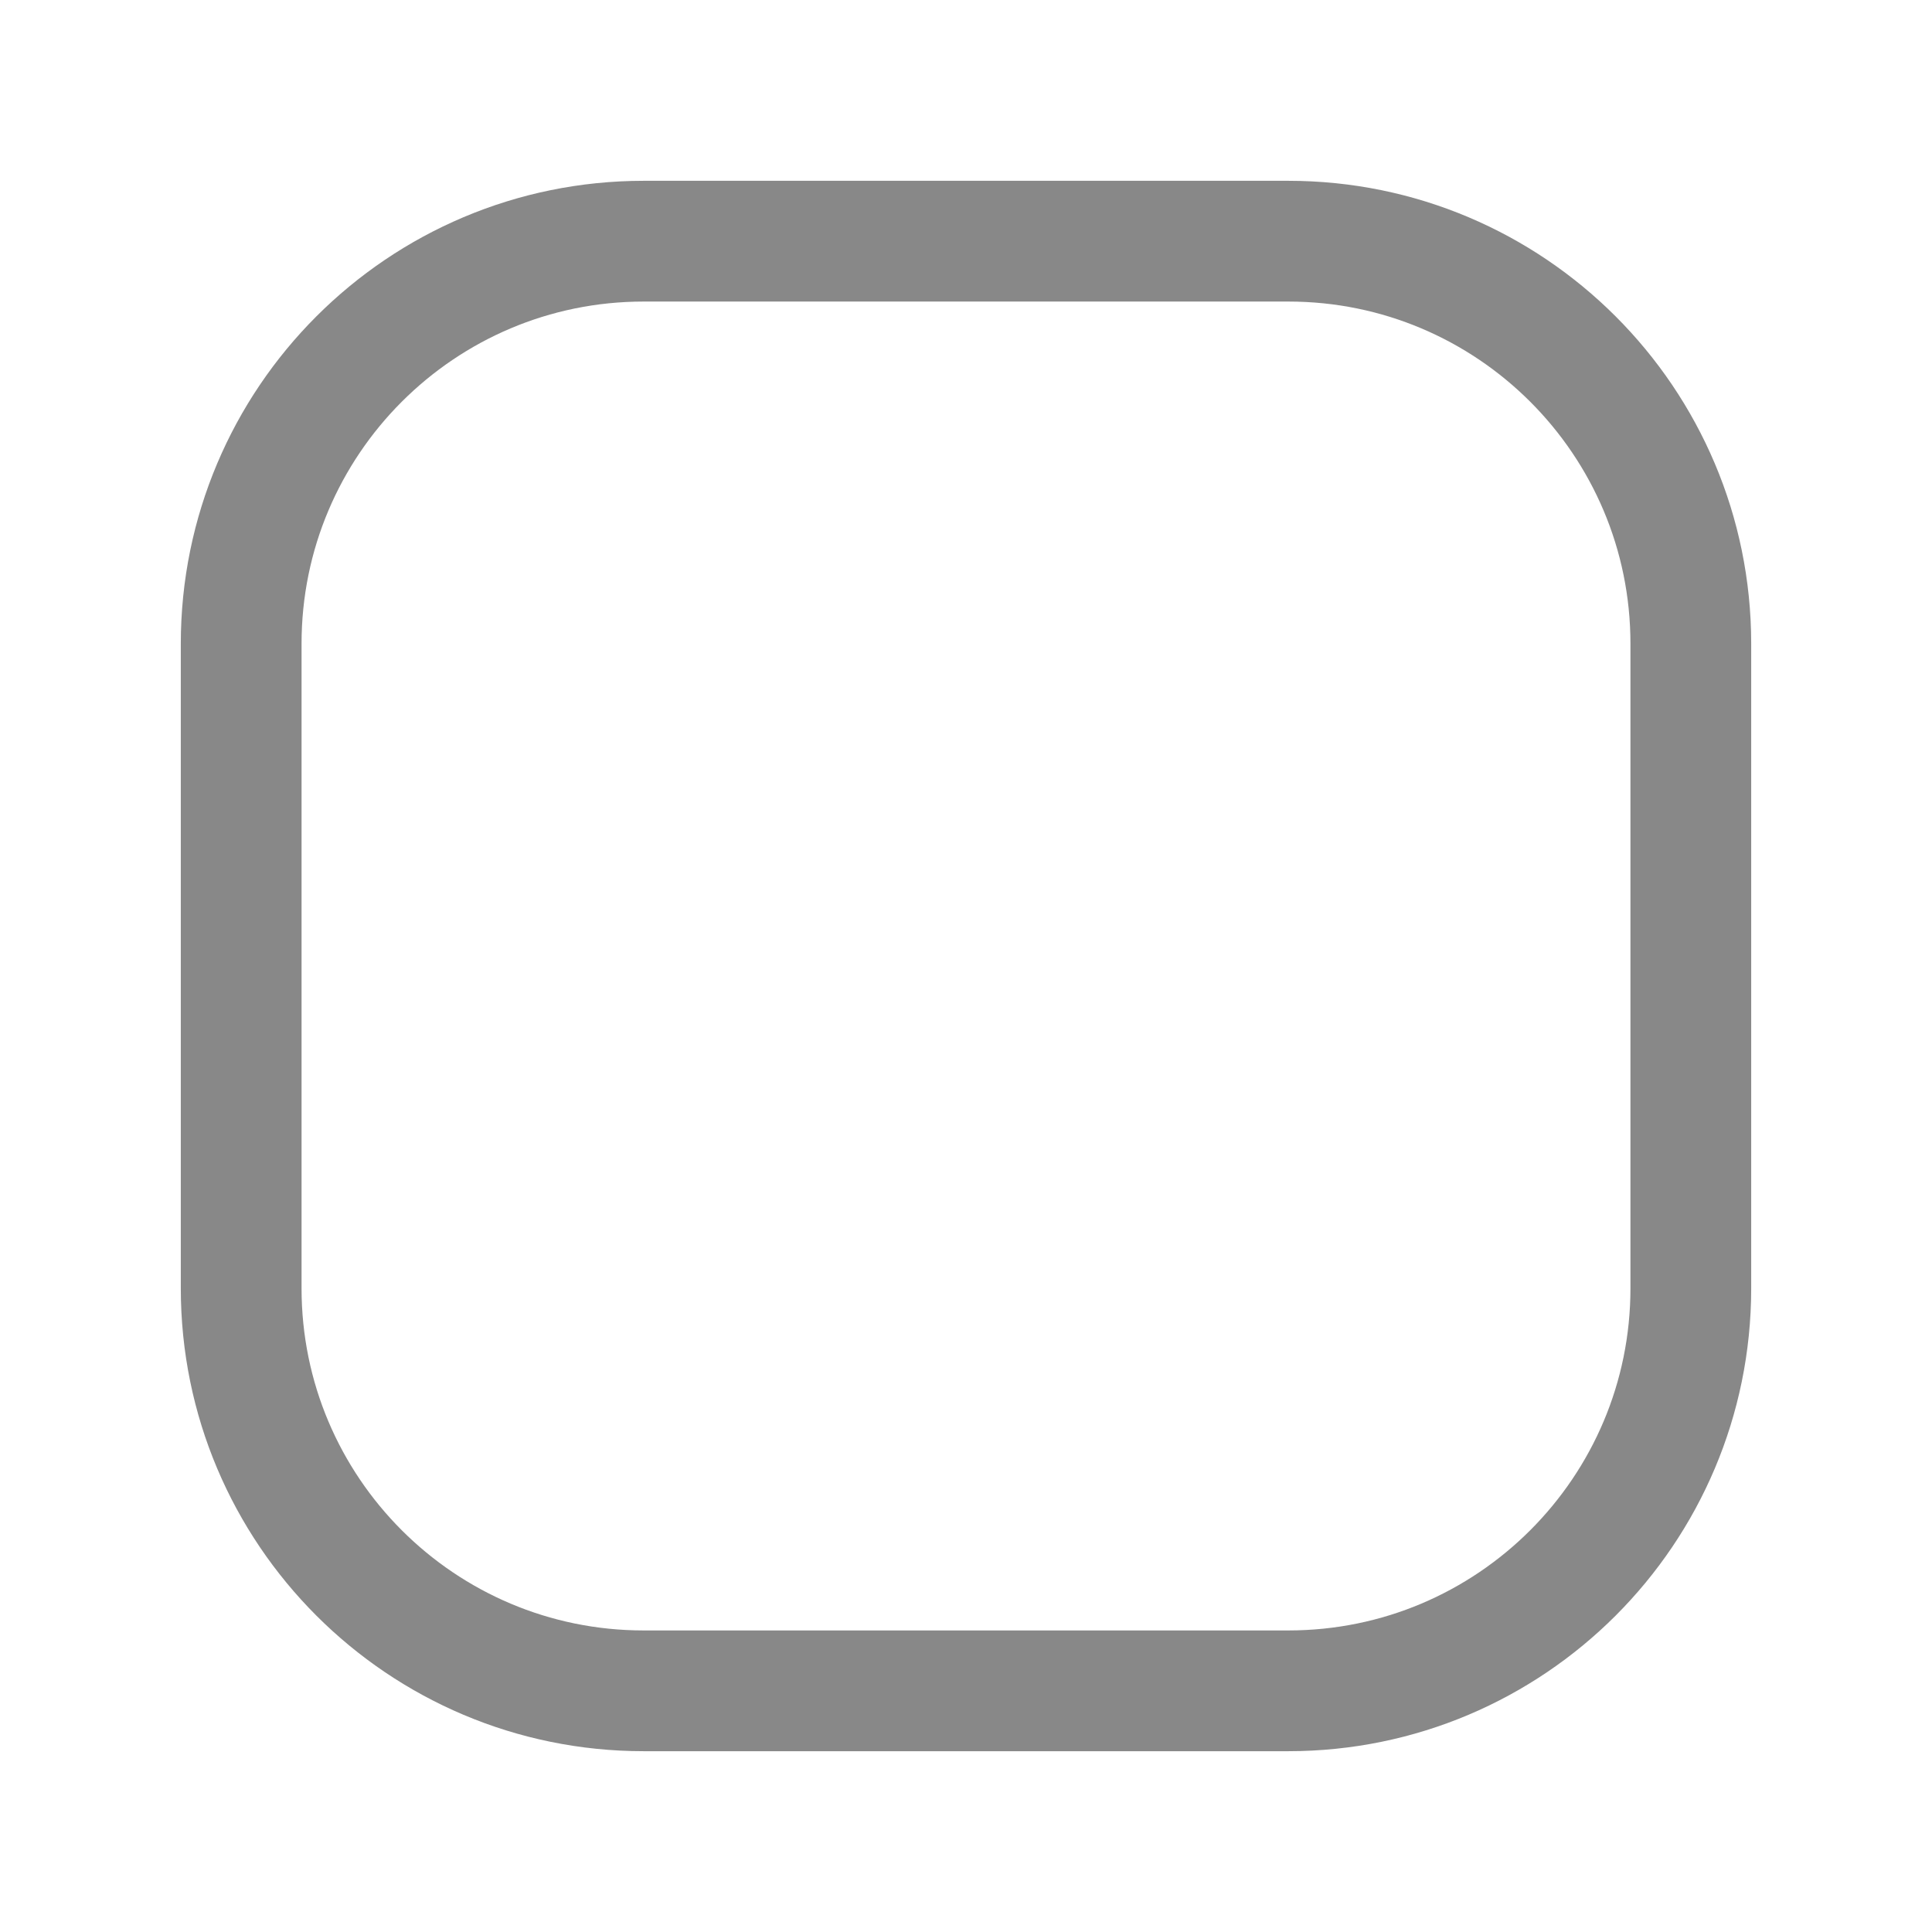
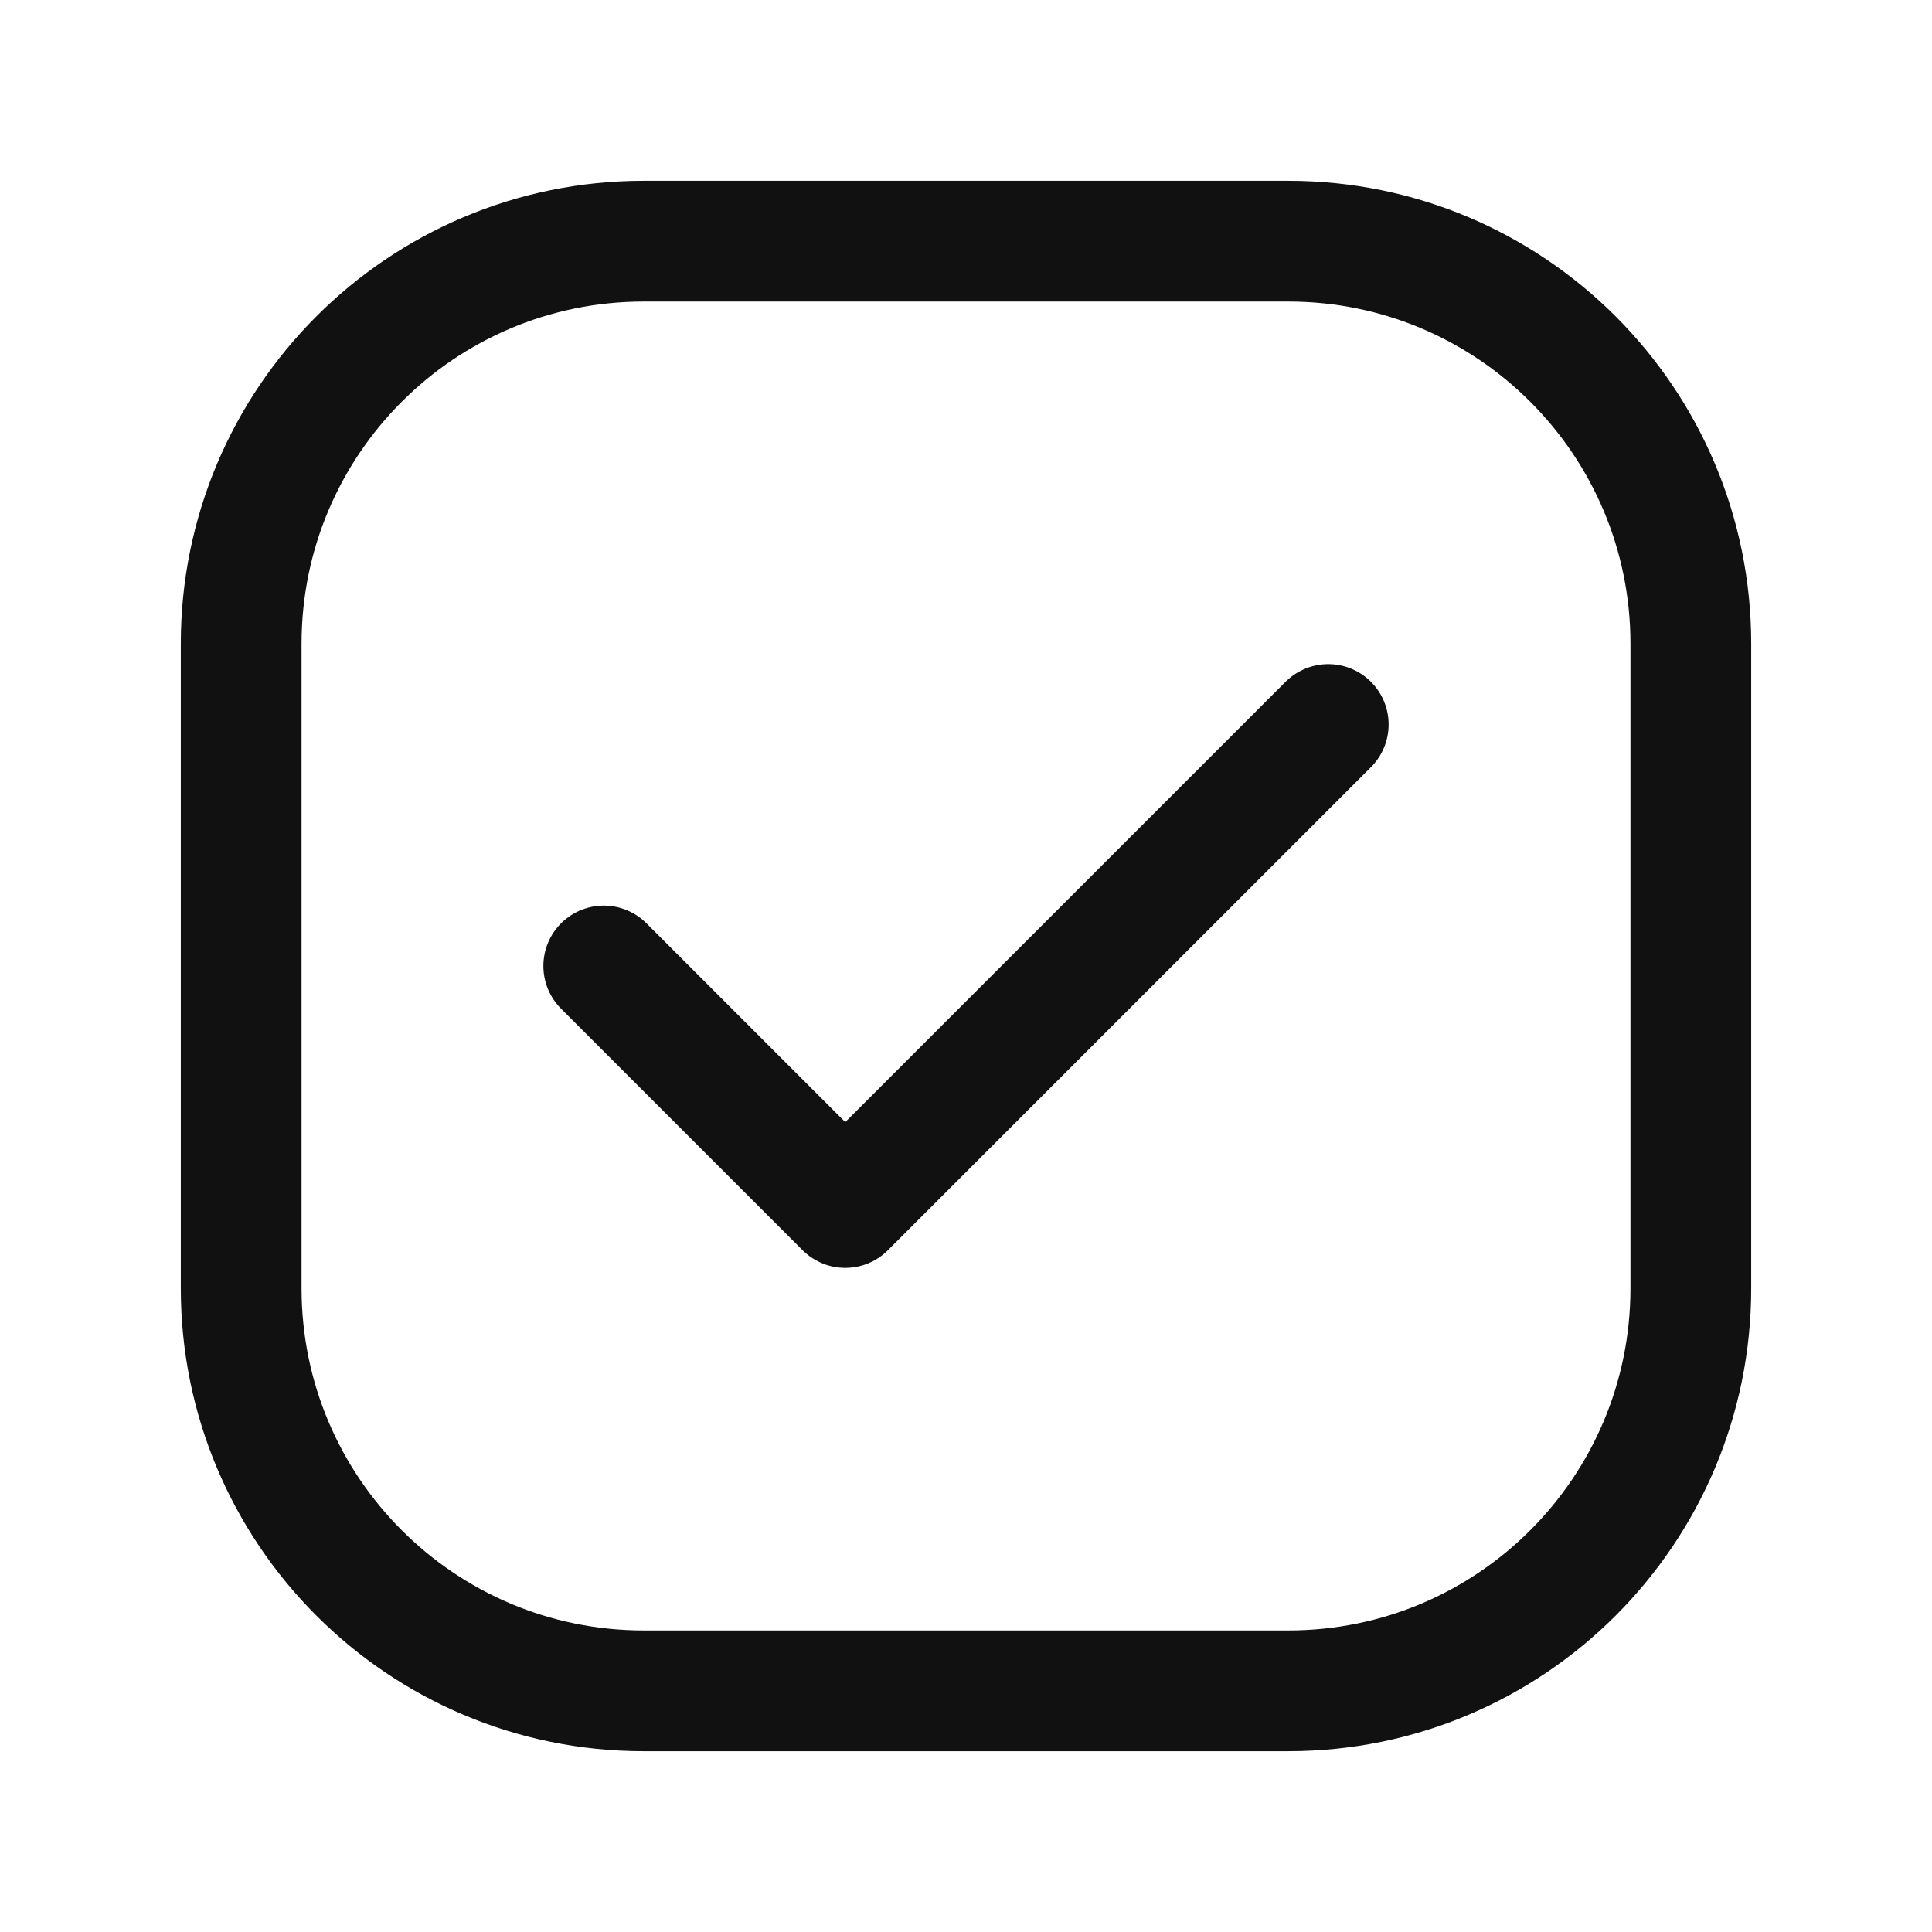
<svg xmlns="http://www.w3.org/2000/svg" width="24" height="24" viewBox="0 0 24 24" fill="none">
-   <g opacity="0.5">
-     <rect x="2.996" y="2.996" width="18.008" height="18.008" rx="5" stroke="#111111" stroke-width="1.5" stroke-linecap="round" stroke-linejoin="round" />
-   </g>
+   <rect x="2.996" y="2.996" width="18.008" height="18.008" rx="5" stroke="#111111" stroke-width="1.5" stroke-linecap="round" stroke-linejoin="round" />
+   <path d="M7.5 12L10.5 15L16.5 9" stroke="#111111" stroke-width="1.5" stroke-linecap="round" stroke-linejoin="round" />
</svg>
